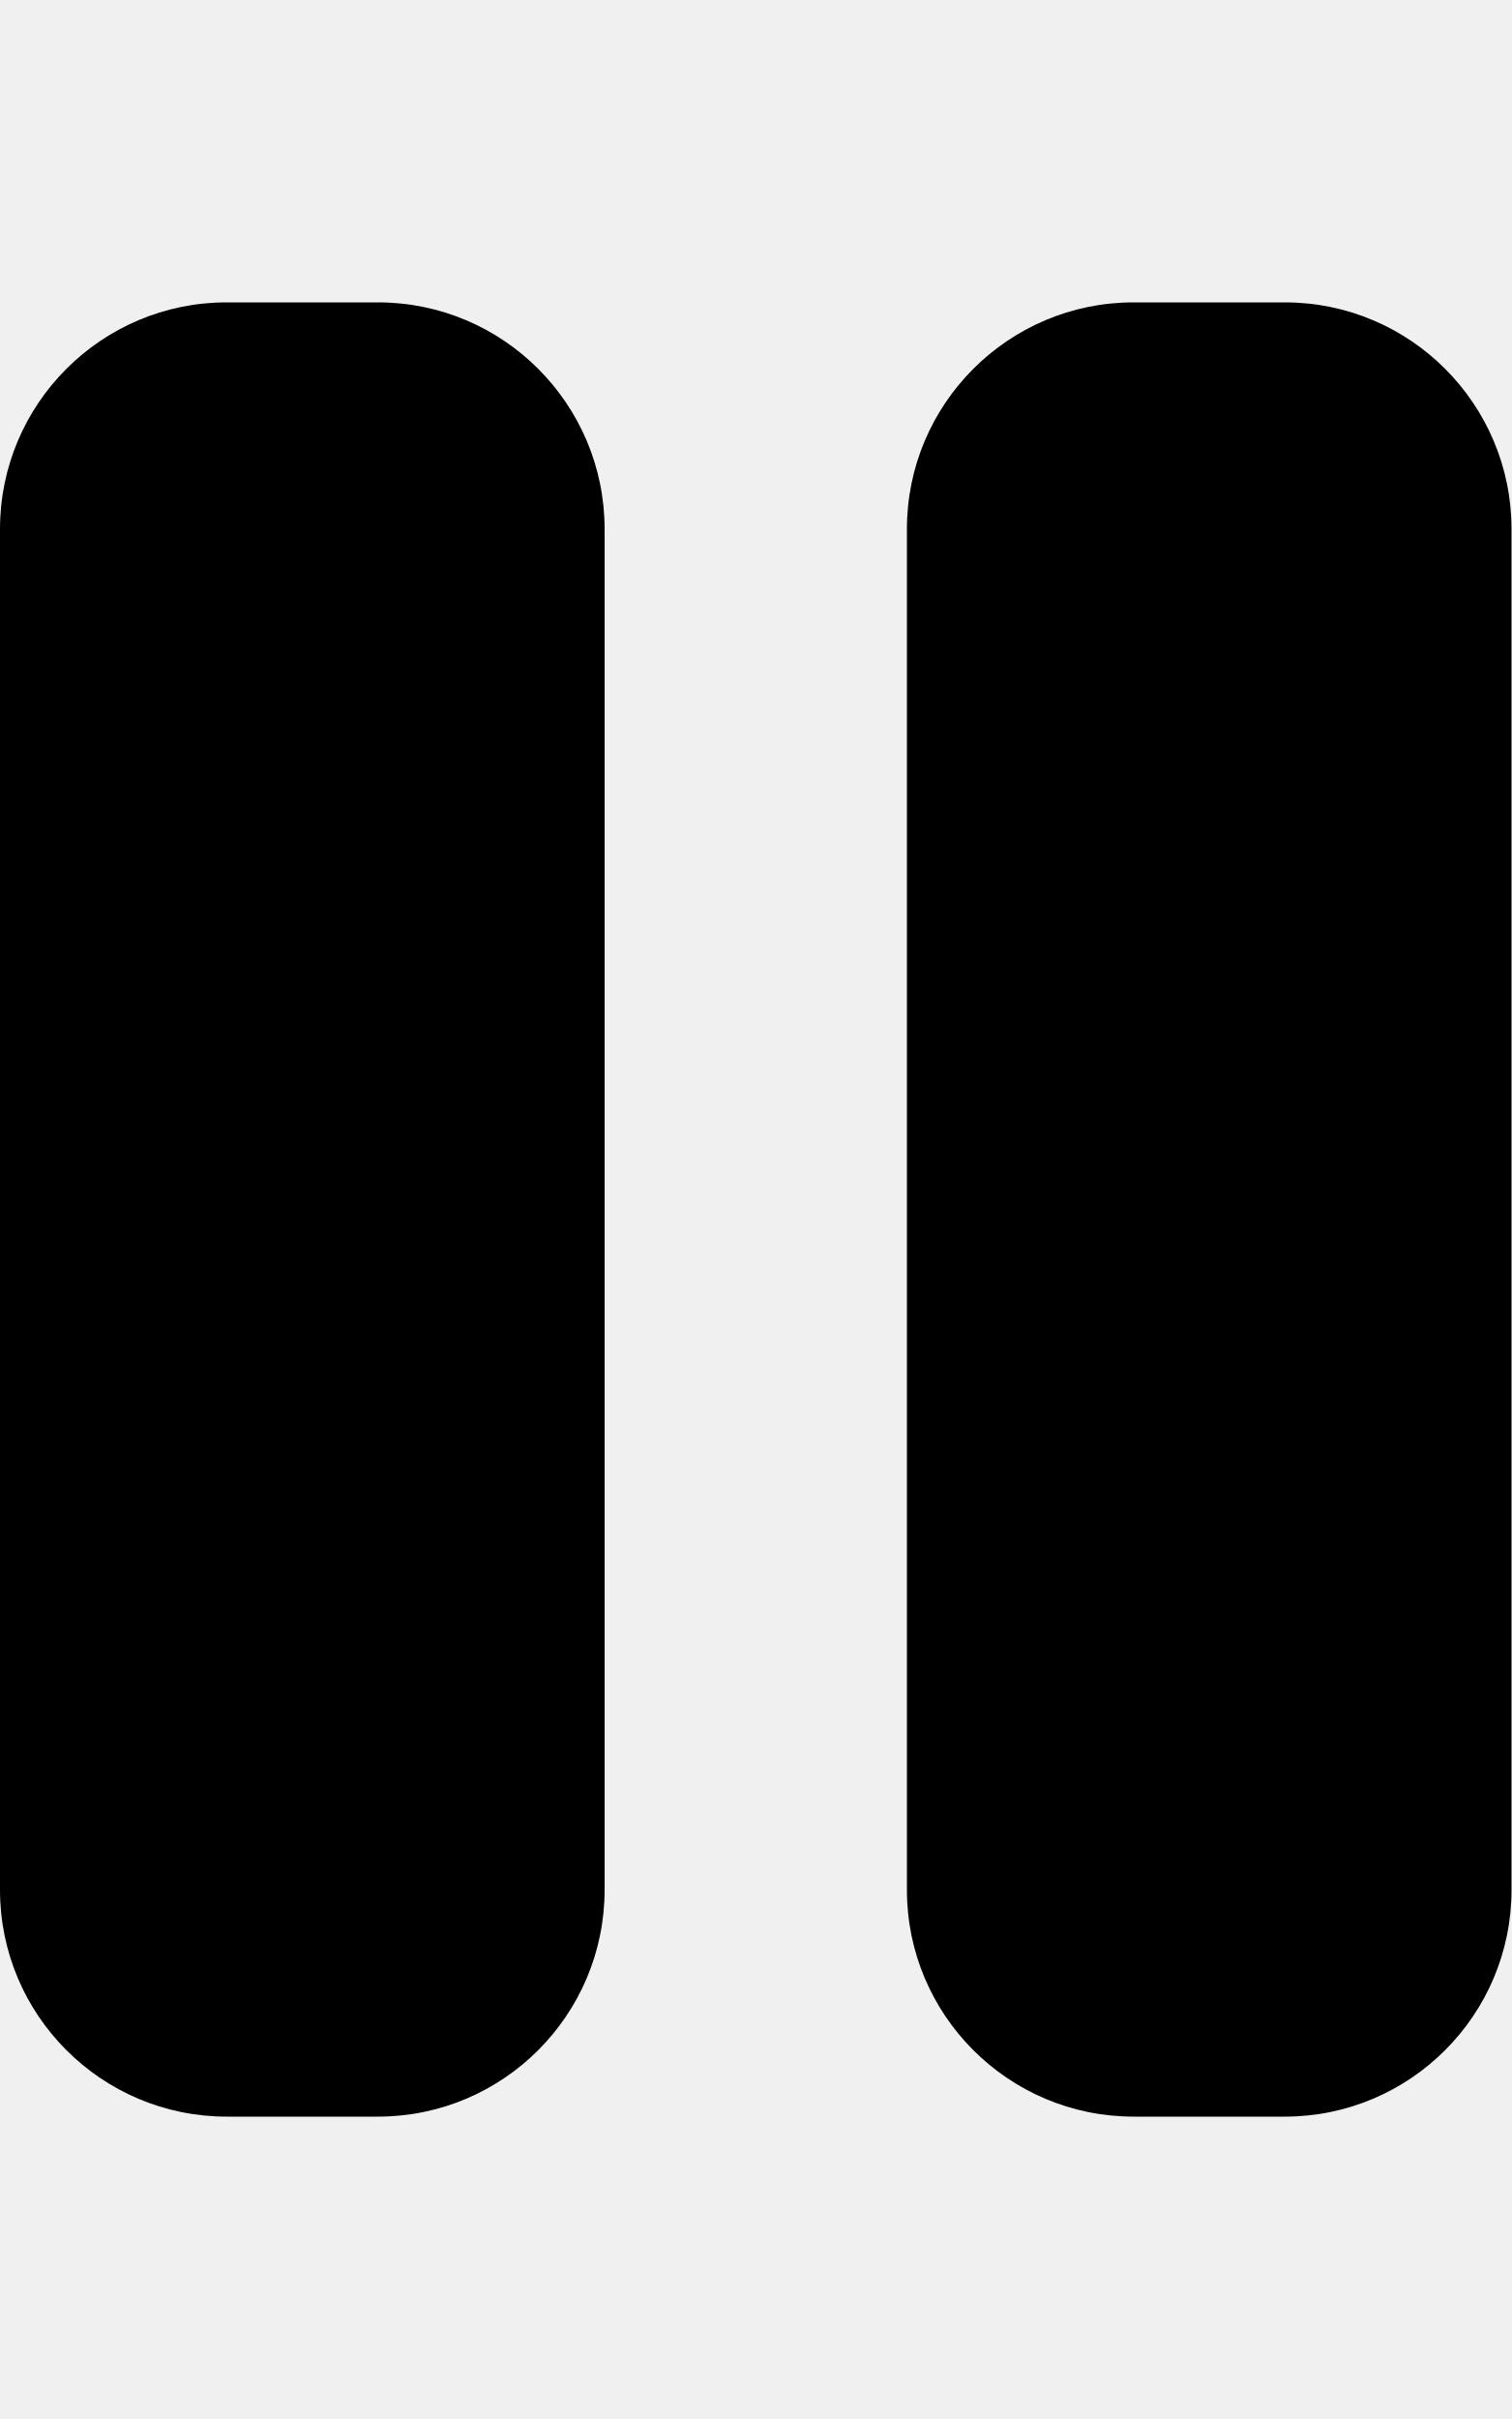
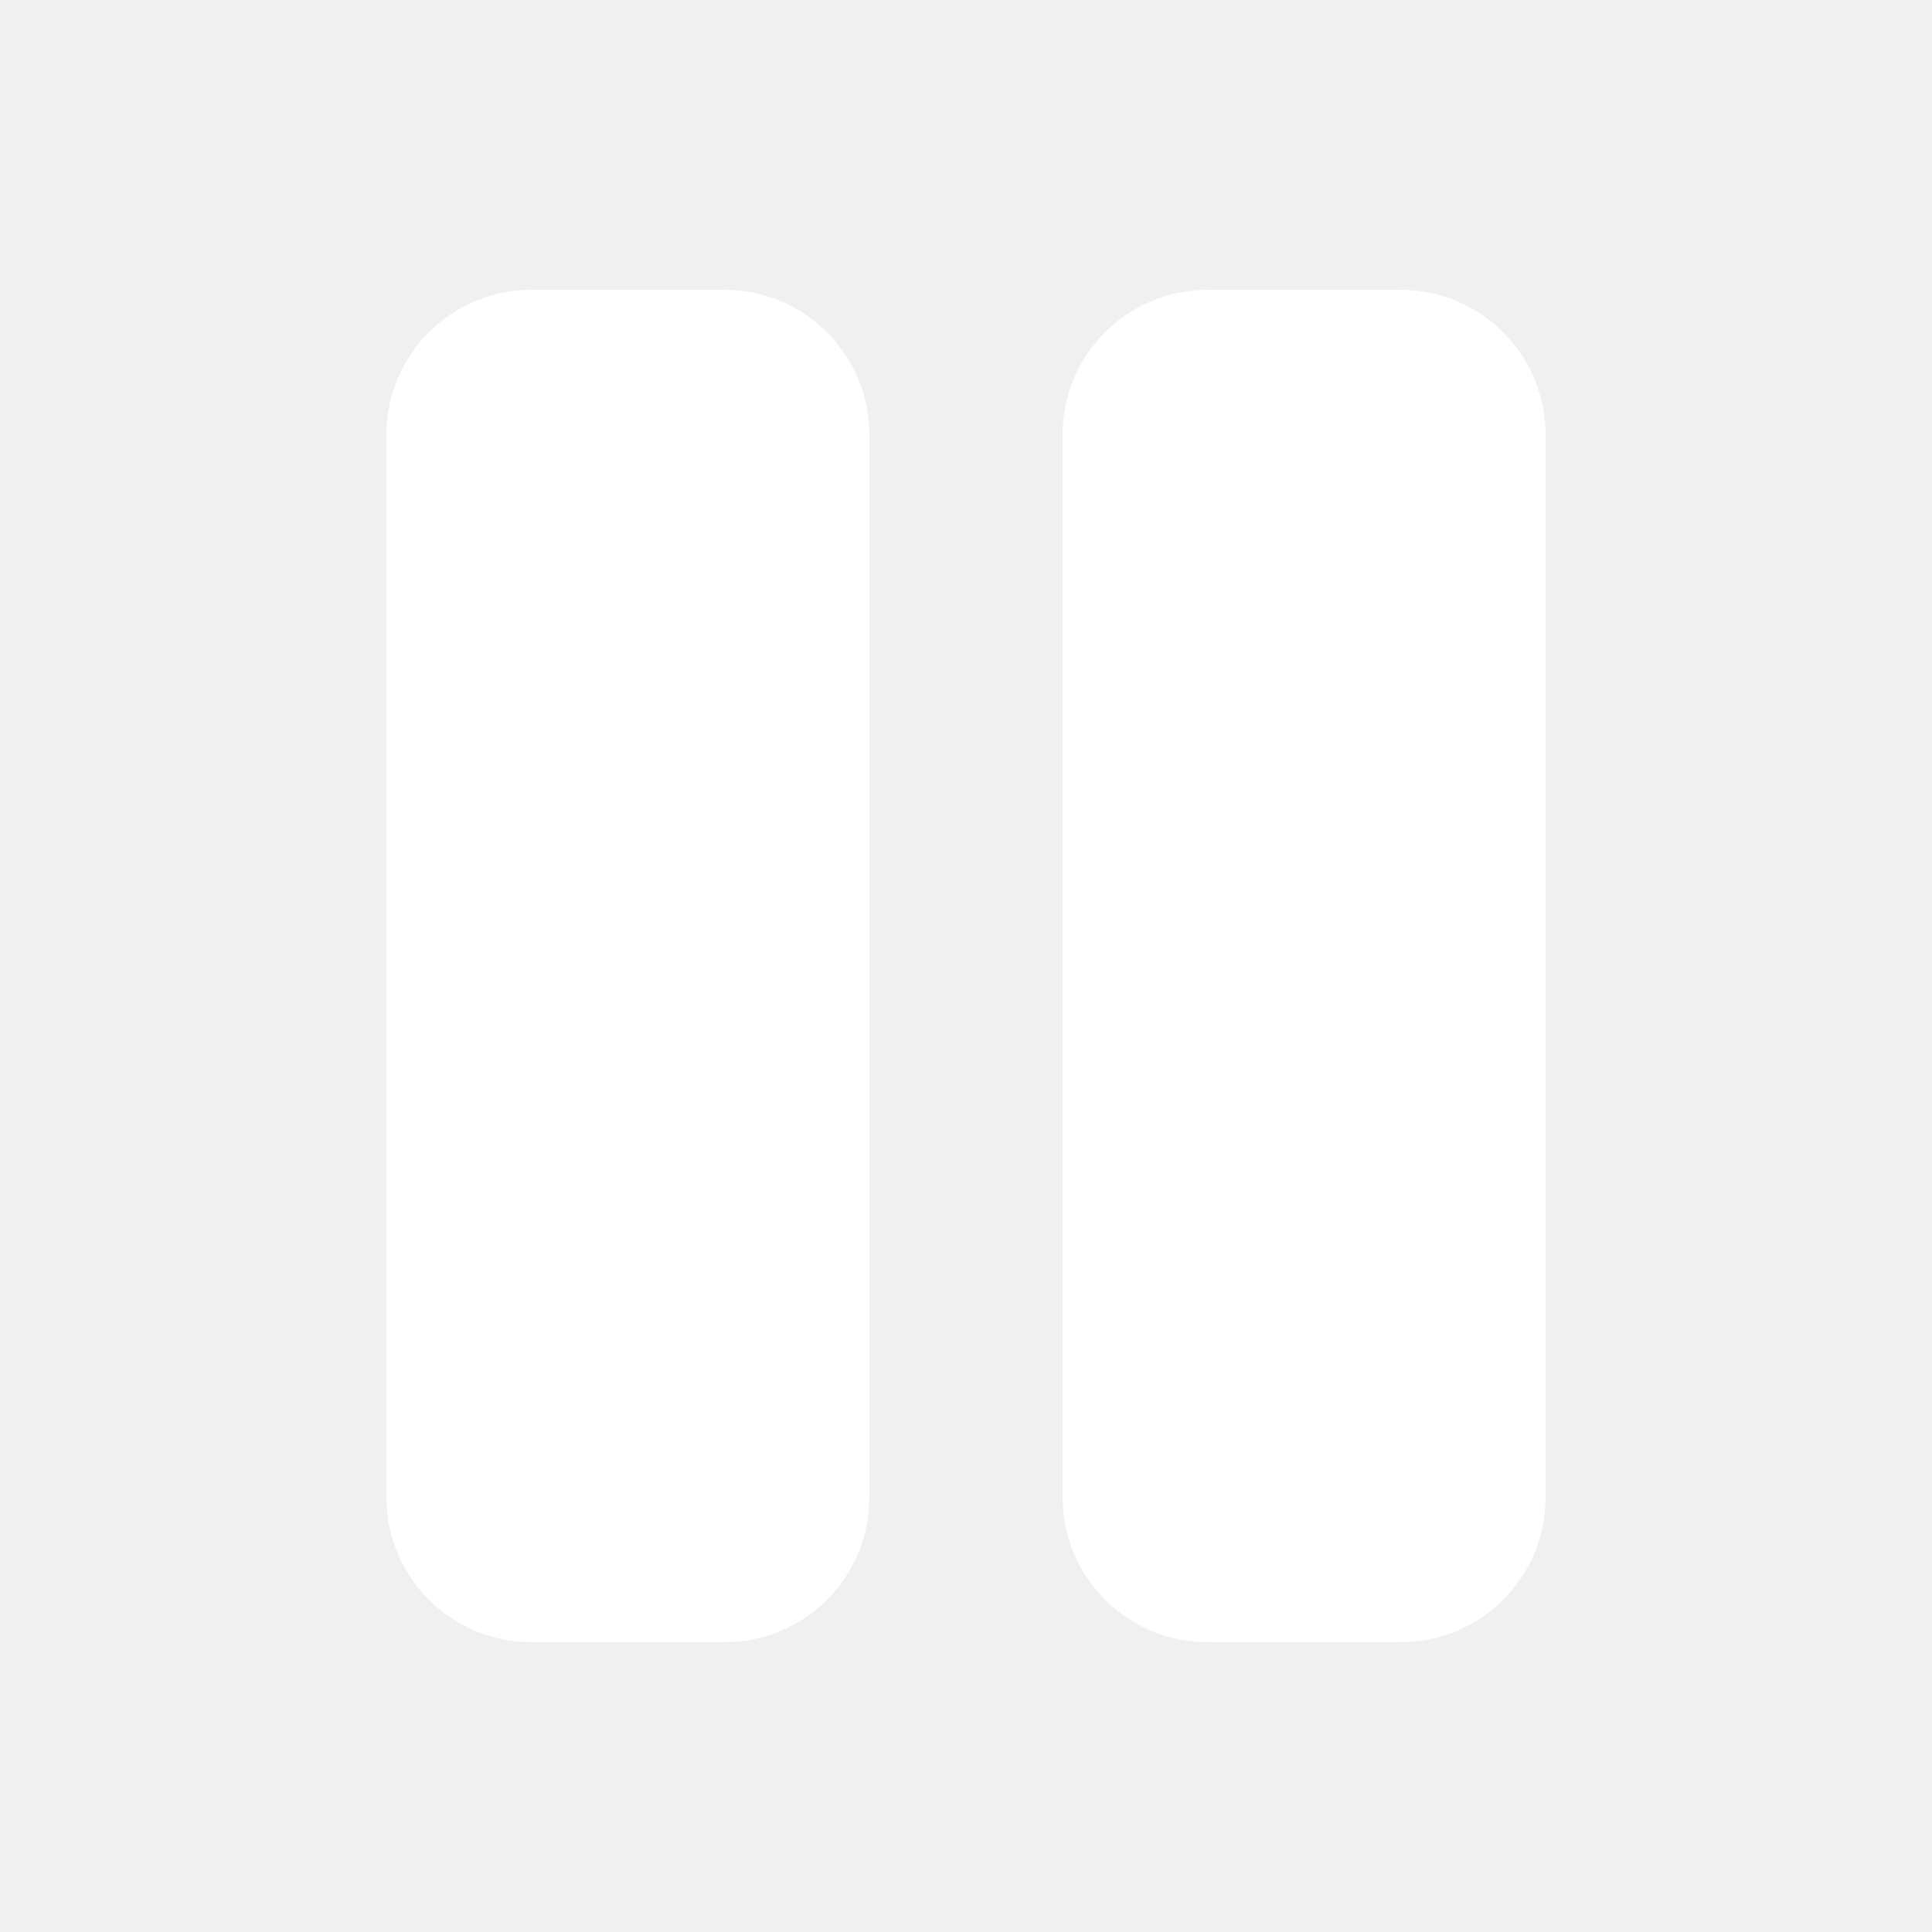
- <svg xmlns="http://www.w3.org/2000/svg" viewBox="0 0 320 512">
-   <path d="M48 64C21.5 64 0 85.5 0 112L0 400c0 26.5 21.5 48 48 48l32 0c26.5 0 48-21.5 48-48l0-288c0-26.5-21.5-48-48-48L48 64zm192 0c-26.5 0-48 21.5-48 48l0 288c0 26.5 21.5 48 48 48l32 0c26.5 0 48-21.5 48-48l0-288c0-26.5-21.5-48-48-48l-32 0z" />
+ <svg xmlns="http://www.w3.org/2000/svg" viewBox="0 0 640 640">
+   <path fill="#ffffff" d="M176 96C149.5 96 128 117.5 128 144L128 496C128 522.5 149.5 544 176 544L240 544C266.5 544 288 522.5 288 496L288 144C288 117.5 266.5 96 240 96L176 96zM400 96C373.5 96 352 117.5 352 144L352 496C352 522.5 373.5 544 400 544L464 544C490.5 544 512 522.5 512 496L512 144C512 117.5 490.5 96 464 96L400 96z" />
</svg>
